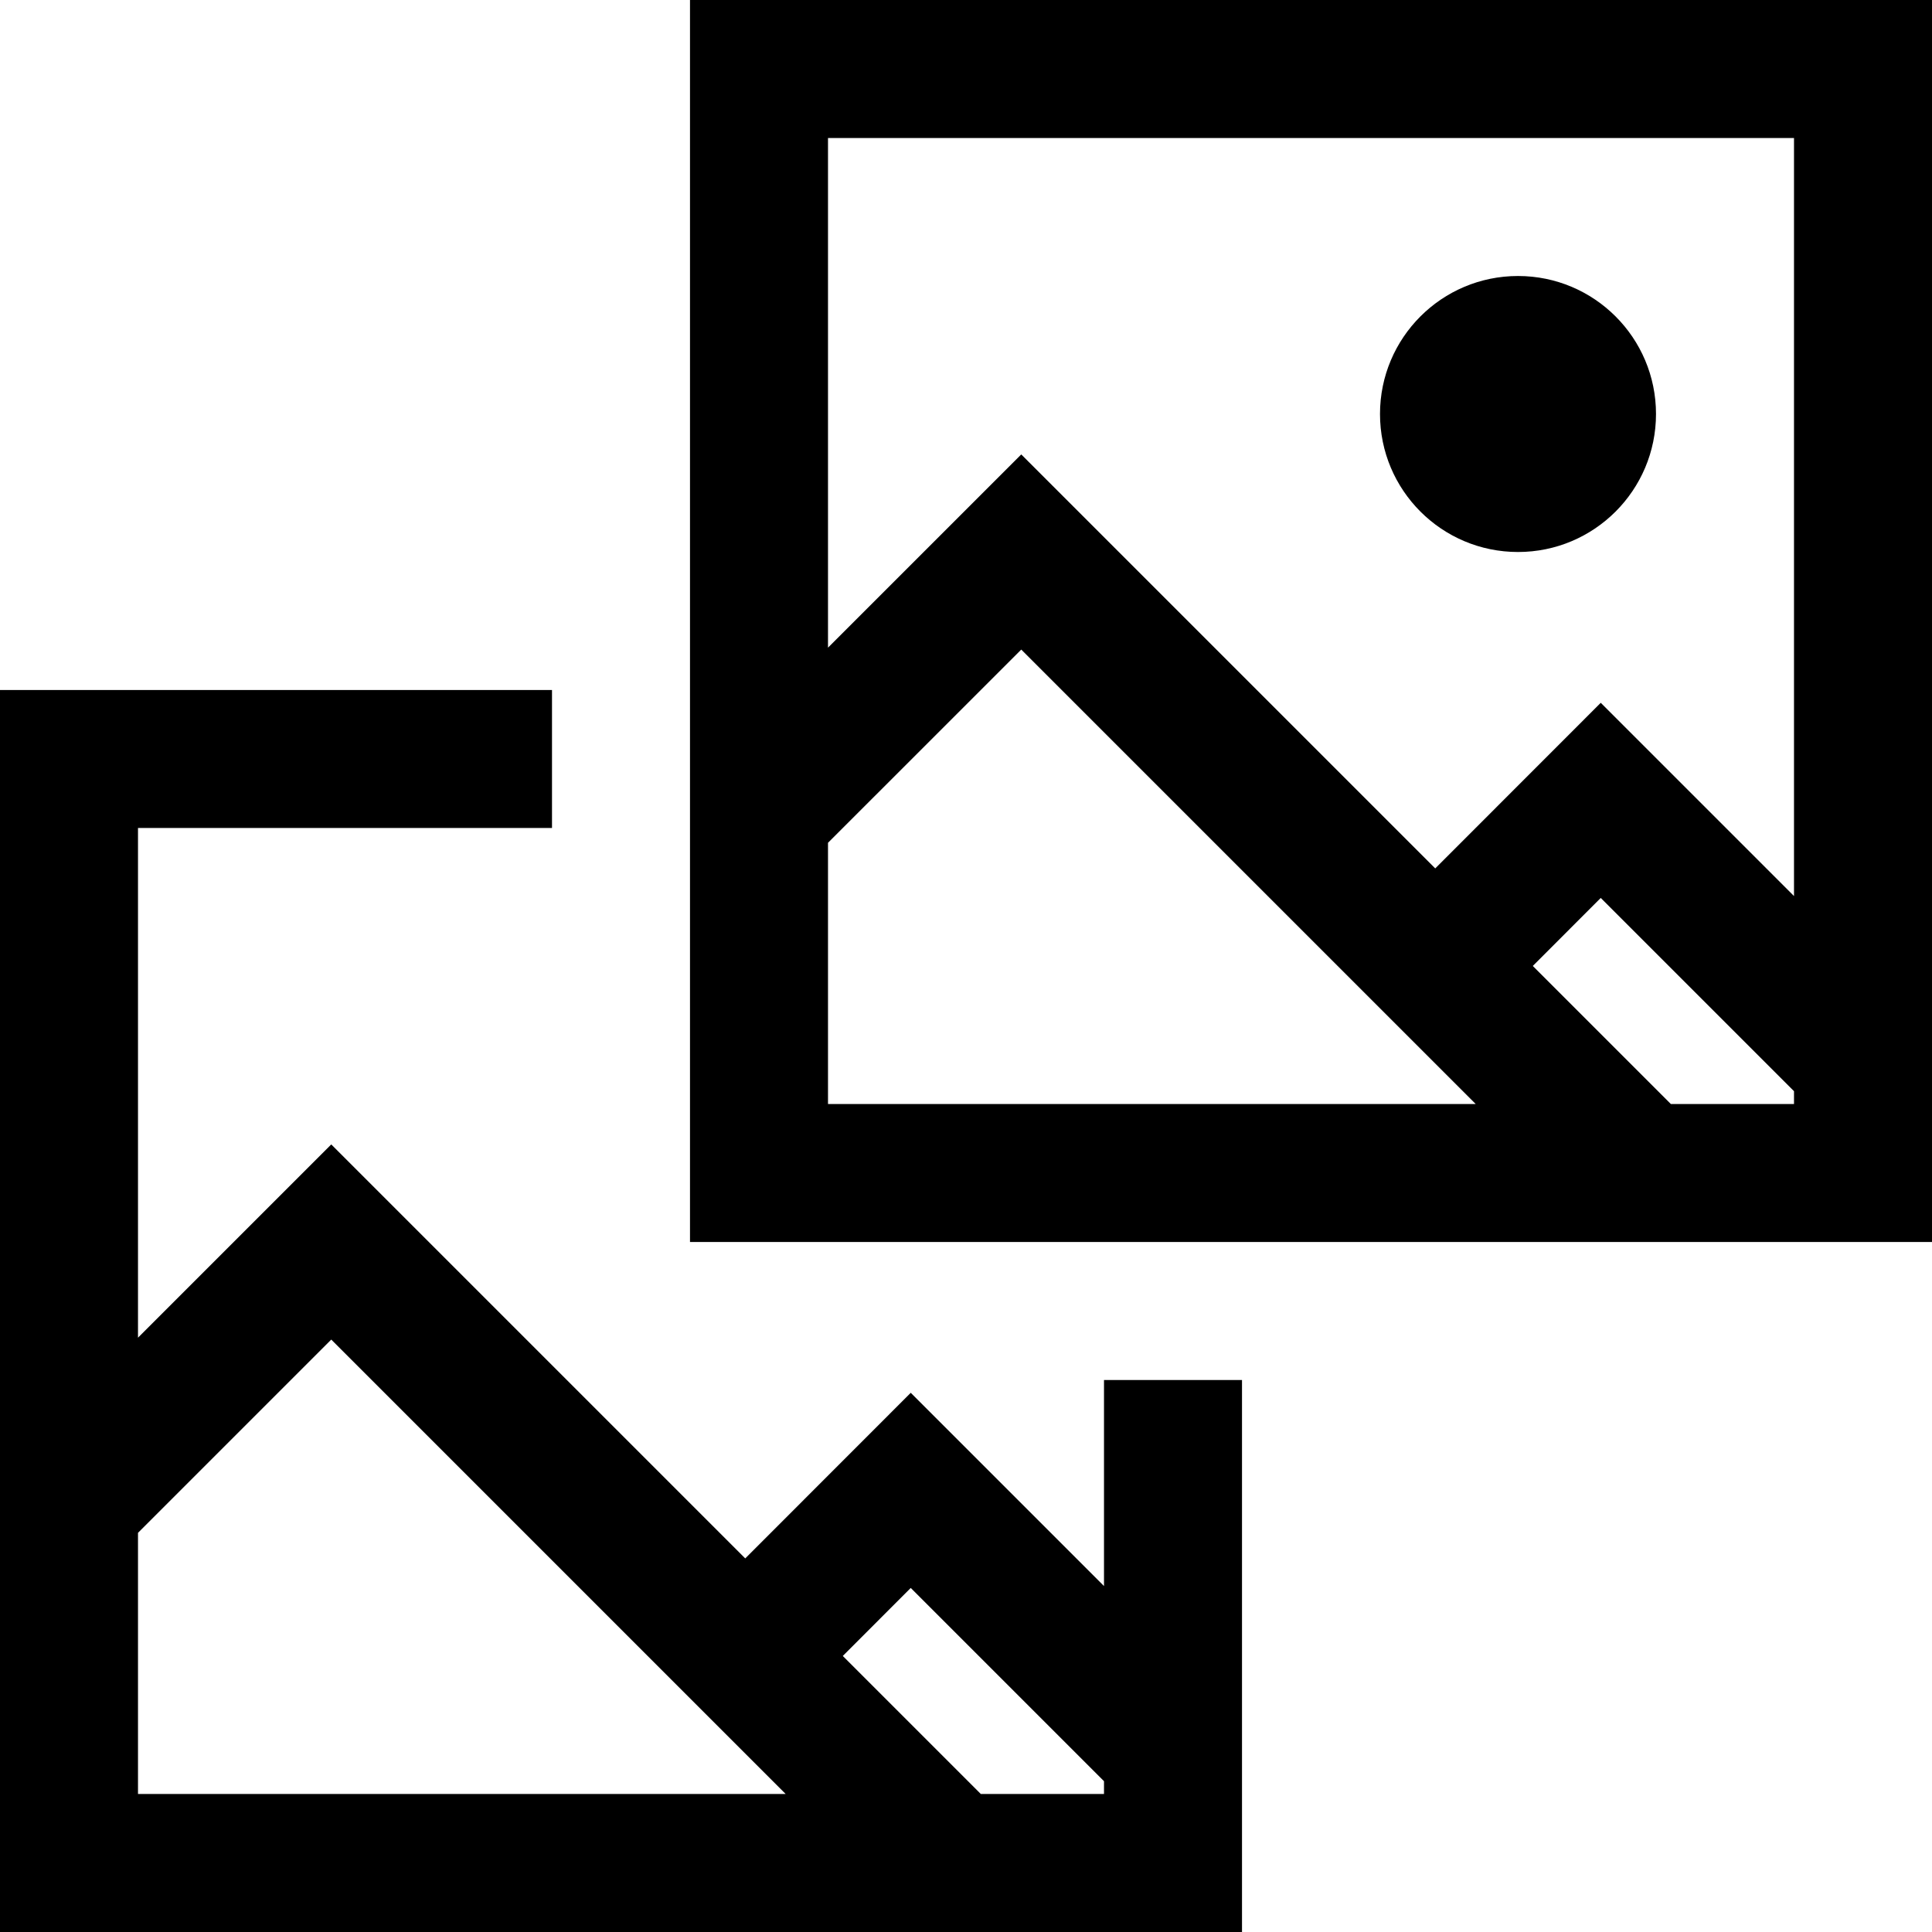
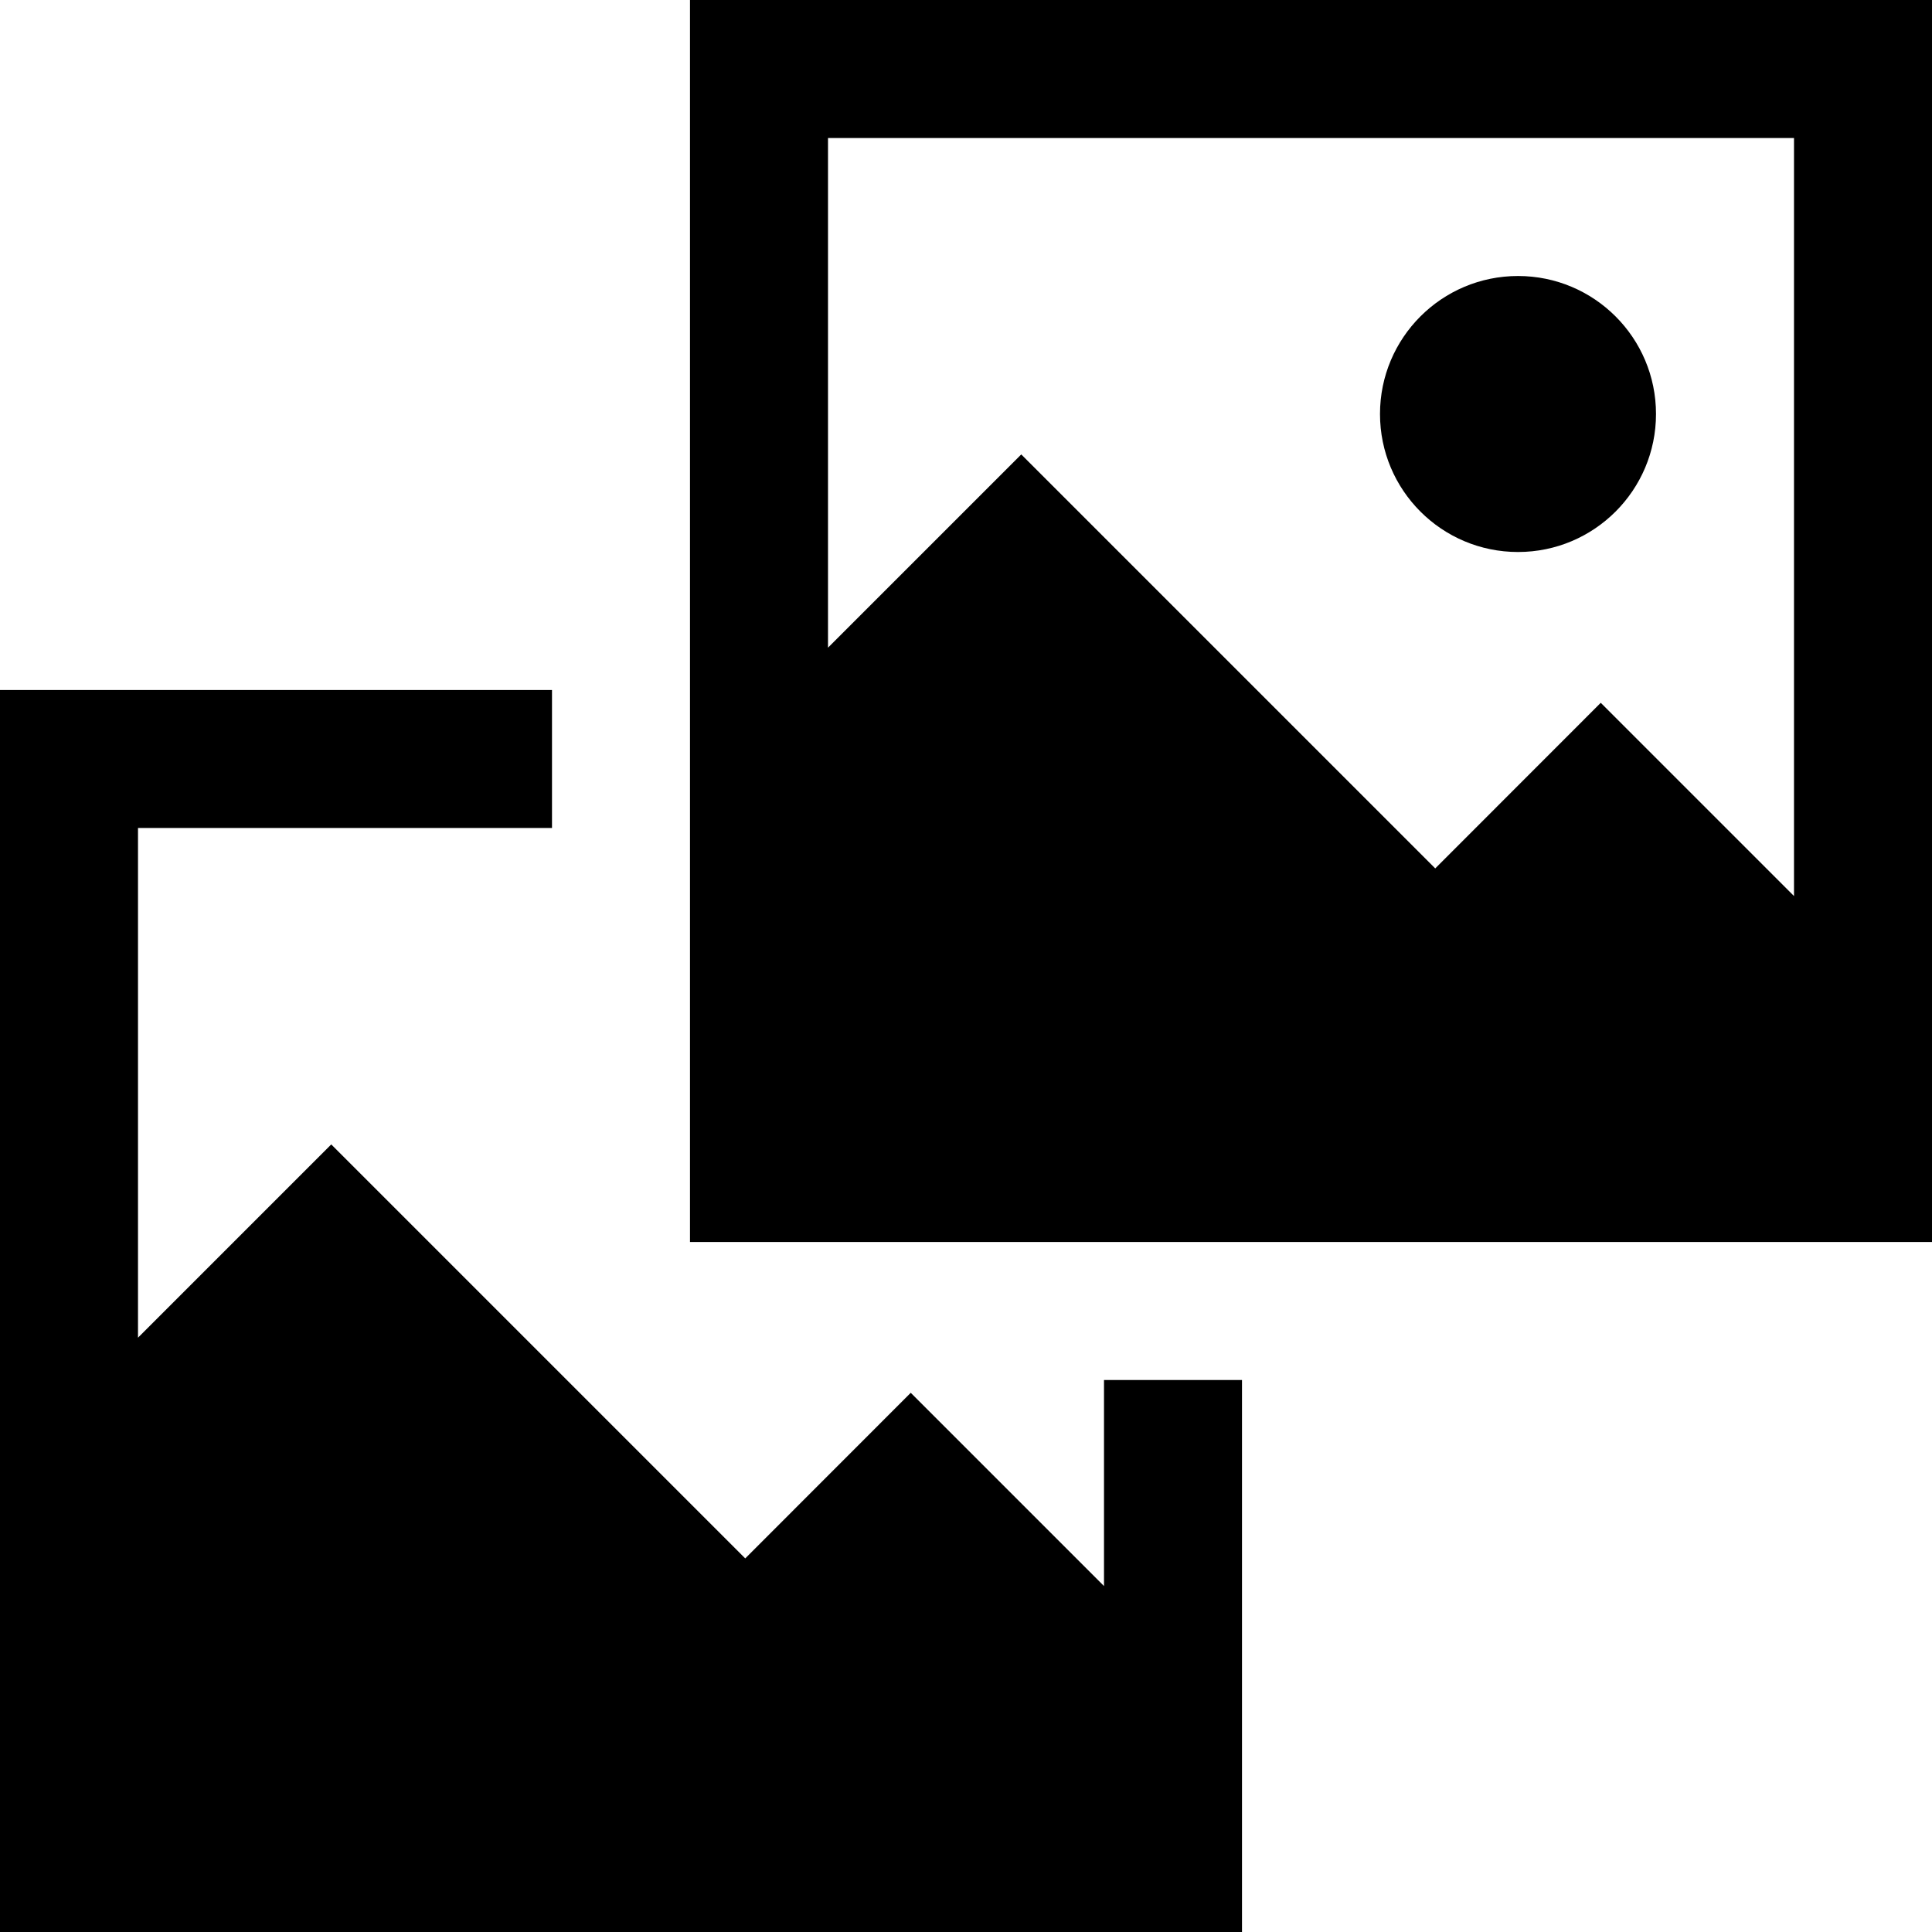
<svg xmlns="http://www.w3.org/2000/svg" viewBox="0 0 448 448" enable-background="new 0 0 448 448">
-   <path d="M384 96c0 17.673-14.327 32-32 32s-32-14.327-32-32 14.327-32 32-32 32 14.327 32 32zm64-96v288h-288v-288h288zm-105.812 256l-105.375-105.375-44.813 44.803v60.572h150.188zm73.812-2.969l-44.813-44.813-15.756 15.775 32.007 32.007h28.562v-2.969zm0-221.031h-224v118.18l44.813-44.805 95.996 95.996 38.379-38.402 44.812 44.812v-175.781zm-128 288v128h-288v-288h128v32h-96v118.188l44.813-44.813 95.996 95.996 38.379-38.402 44.812 44.812v-47.781h32zm-105.812 96l-105.375-105.375-44.813 44.813v60.562h150.188zm73.812-2.969l-44.813-44.813-15.756 15.775 32.007 32.007h28.562v-2.969z" />
+   <path d="M384 96c0 17.673-14.327 32-32 32s-32-14.327-32-32 14.327-32 32-32 32 14.327 32 32zm-128 224v47.781l-44.813-44.813-38.379 38.402-95.996-95.996-44.812 44.814v-118.188h96v-32h-128v288h288v-128h-32zm192-320v288h-288v-288h288zm-32 32h-224v118.188l44.813-44.813 95.996 95.996 38.379-38.402 44.812 44.812v-175.781z" />
</svg>
